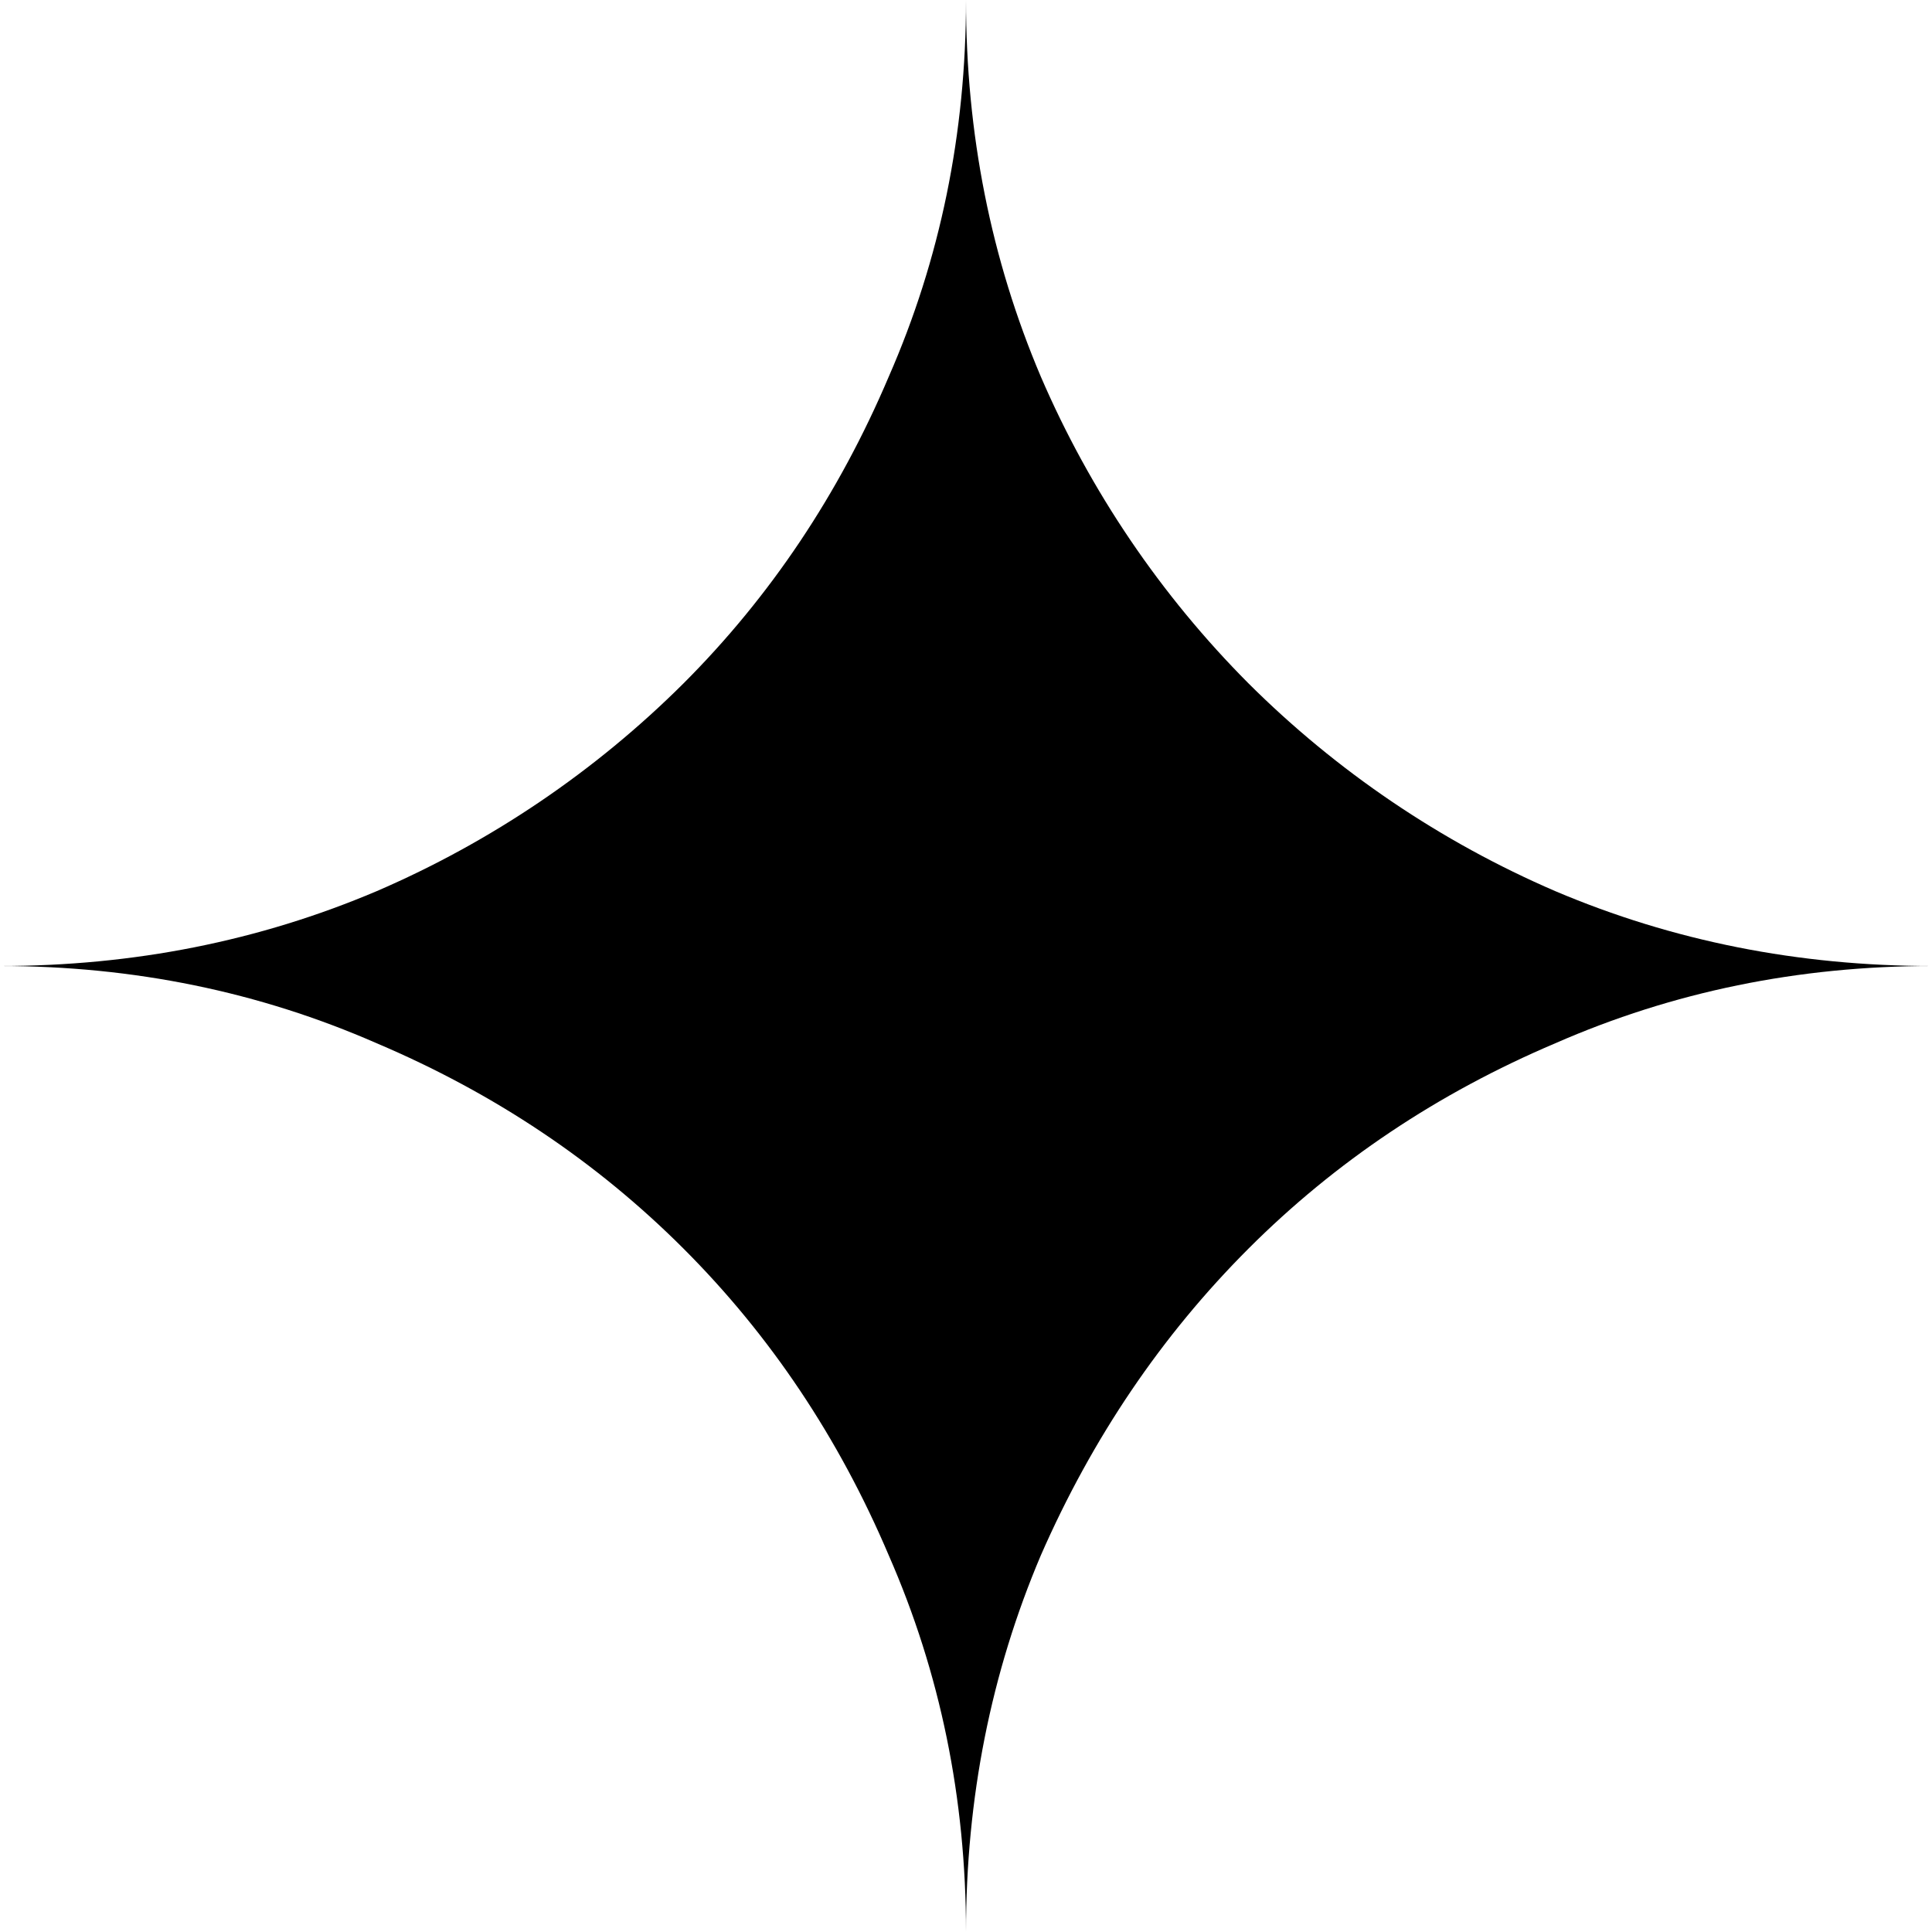
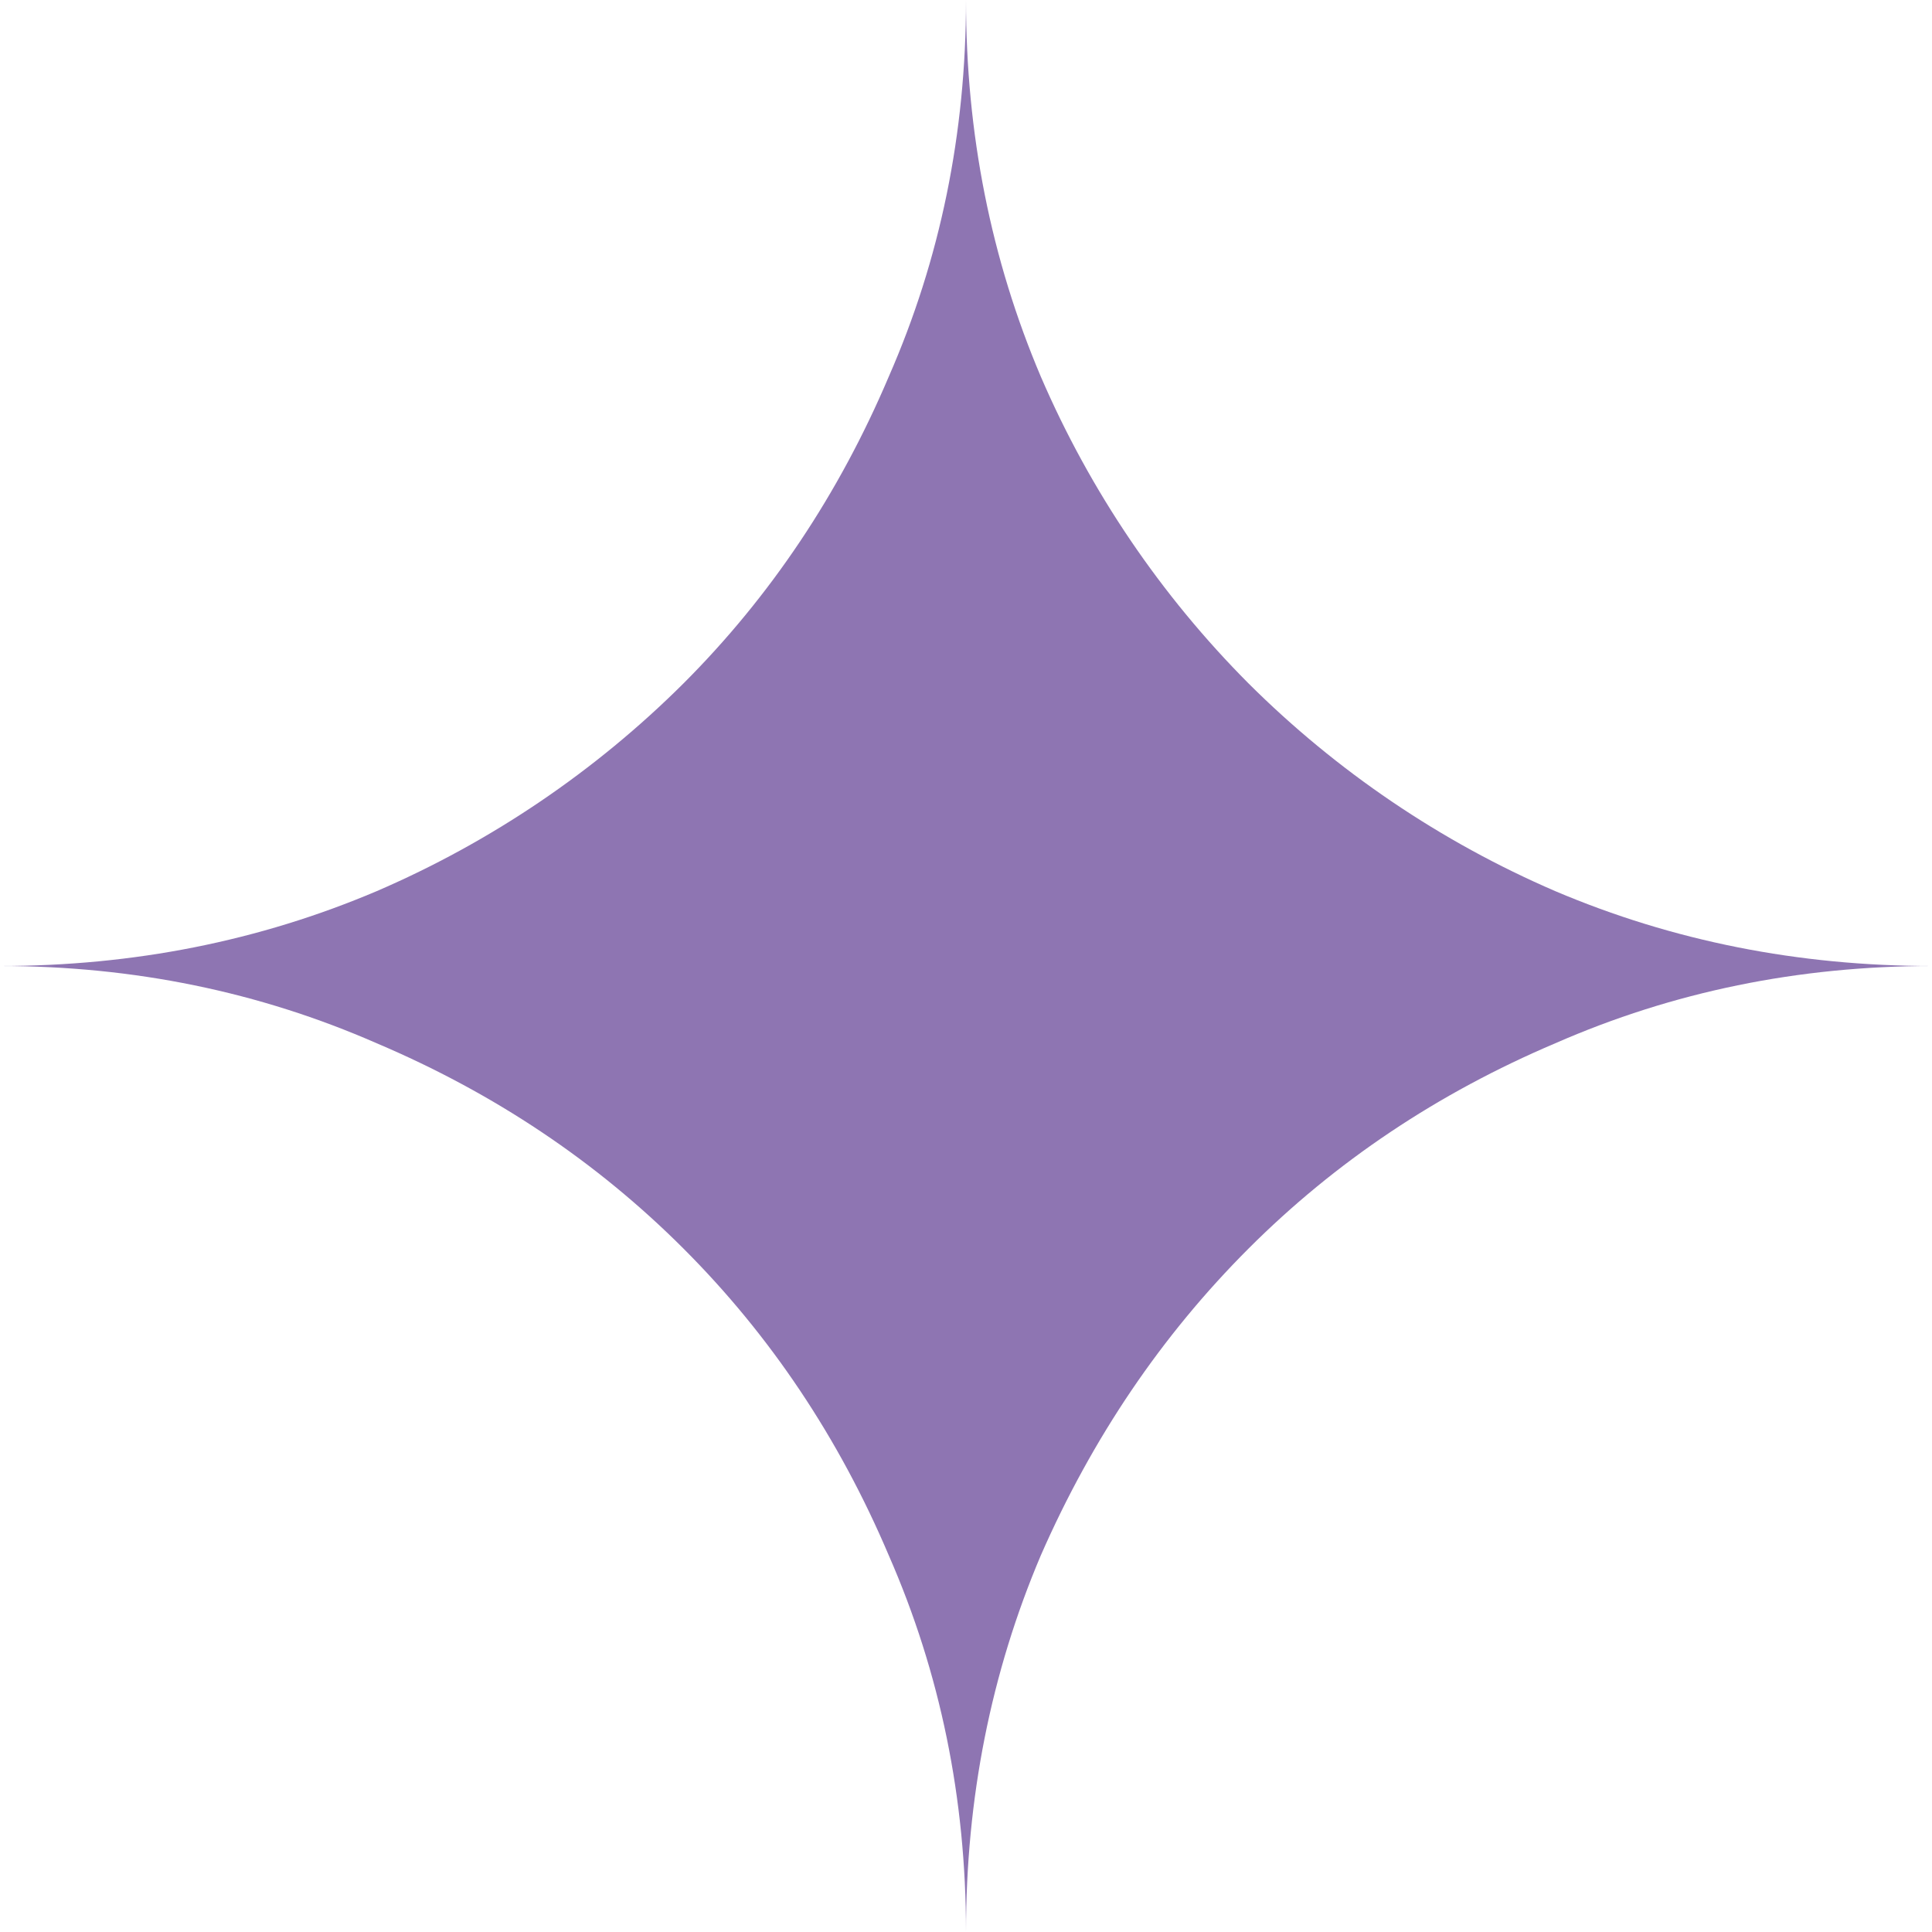
<svg xmlns="http://www.w3.org/2000/svg" role="img" viewBox="0 0 24 24">
-   <path d="M11.04 19.32Q12 21.51 12 24q0-2.49.93-4.68.96-2.19 2.58-3.81t3.81-2.55Q21.51 12 24 12q-2.49 0-4.68-.93a12.3 12.3 0 0 1-3.81-2.58 12.3 12.3 0 0 1-2.58-3.81Q12 2.49 12 0q0 2.49-.96 4.68-.93 2.19-2.55 3.81a12.3 12.3 0 0 1-3.81 2.58Q2.49 12 0 12q2.49 0 4.68.96 2.19.93 3.81 2.55t2.55 3.81" />
+   <path fill="#8E75B2" d="M11.04 19.32Q12 21.51 12 24q0-2.49.93-4.68.96-2.19 2.58-3.81t3.81-2.55Q21.51 12 24 12q-2.49 0-4.68-.93a12.3 12.3 0 0 1-3.81-2.58 12.3 12.3 0 0 1-2.58-3.81Q12 2.49 12 0q0 2.49-.96 4.68-.93 2.19-2.55 3.81a12.3 12.3 0 0 1-3.81 2.58Q2.49 12 0 12q2.49 0 4.68.96 2.19.93 3.81 2.55t2.55 3.81" />
</svg>
